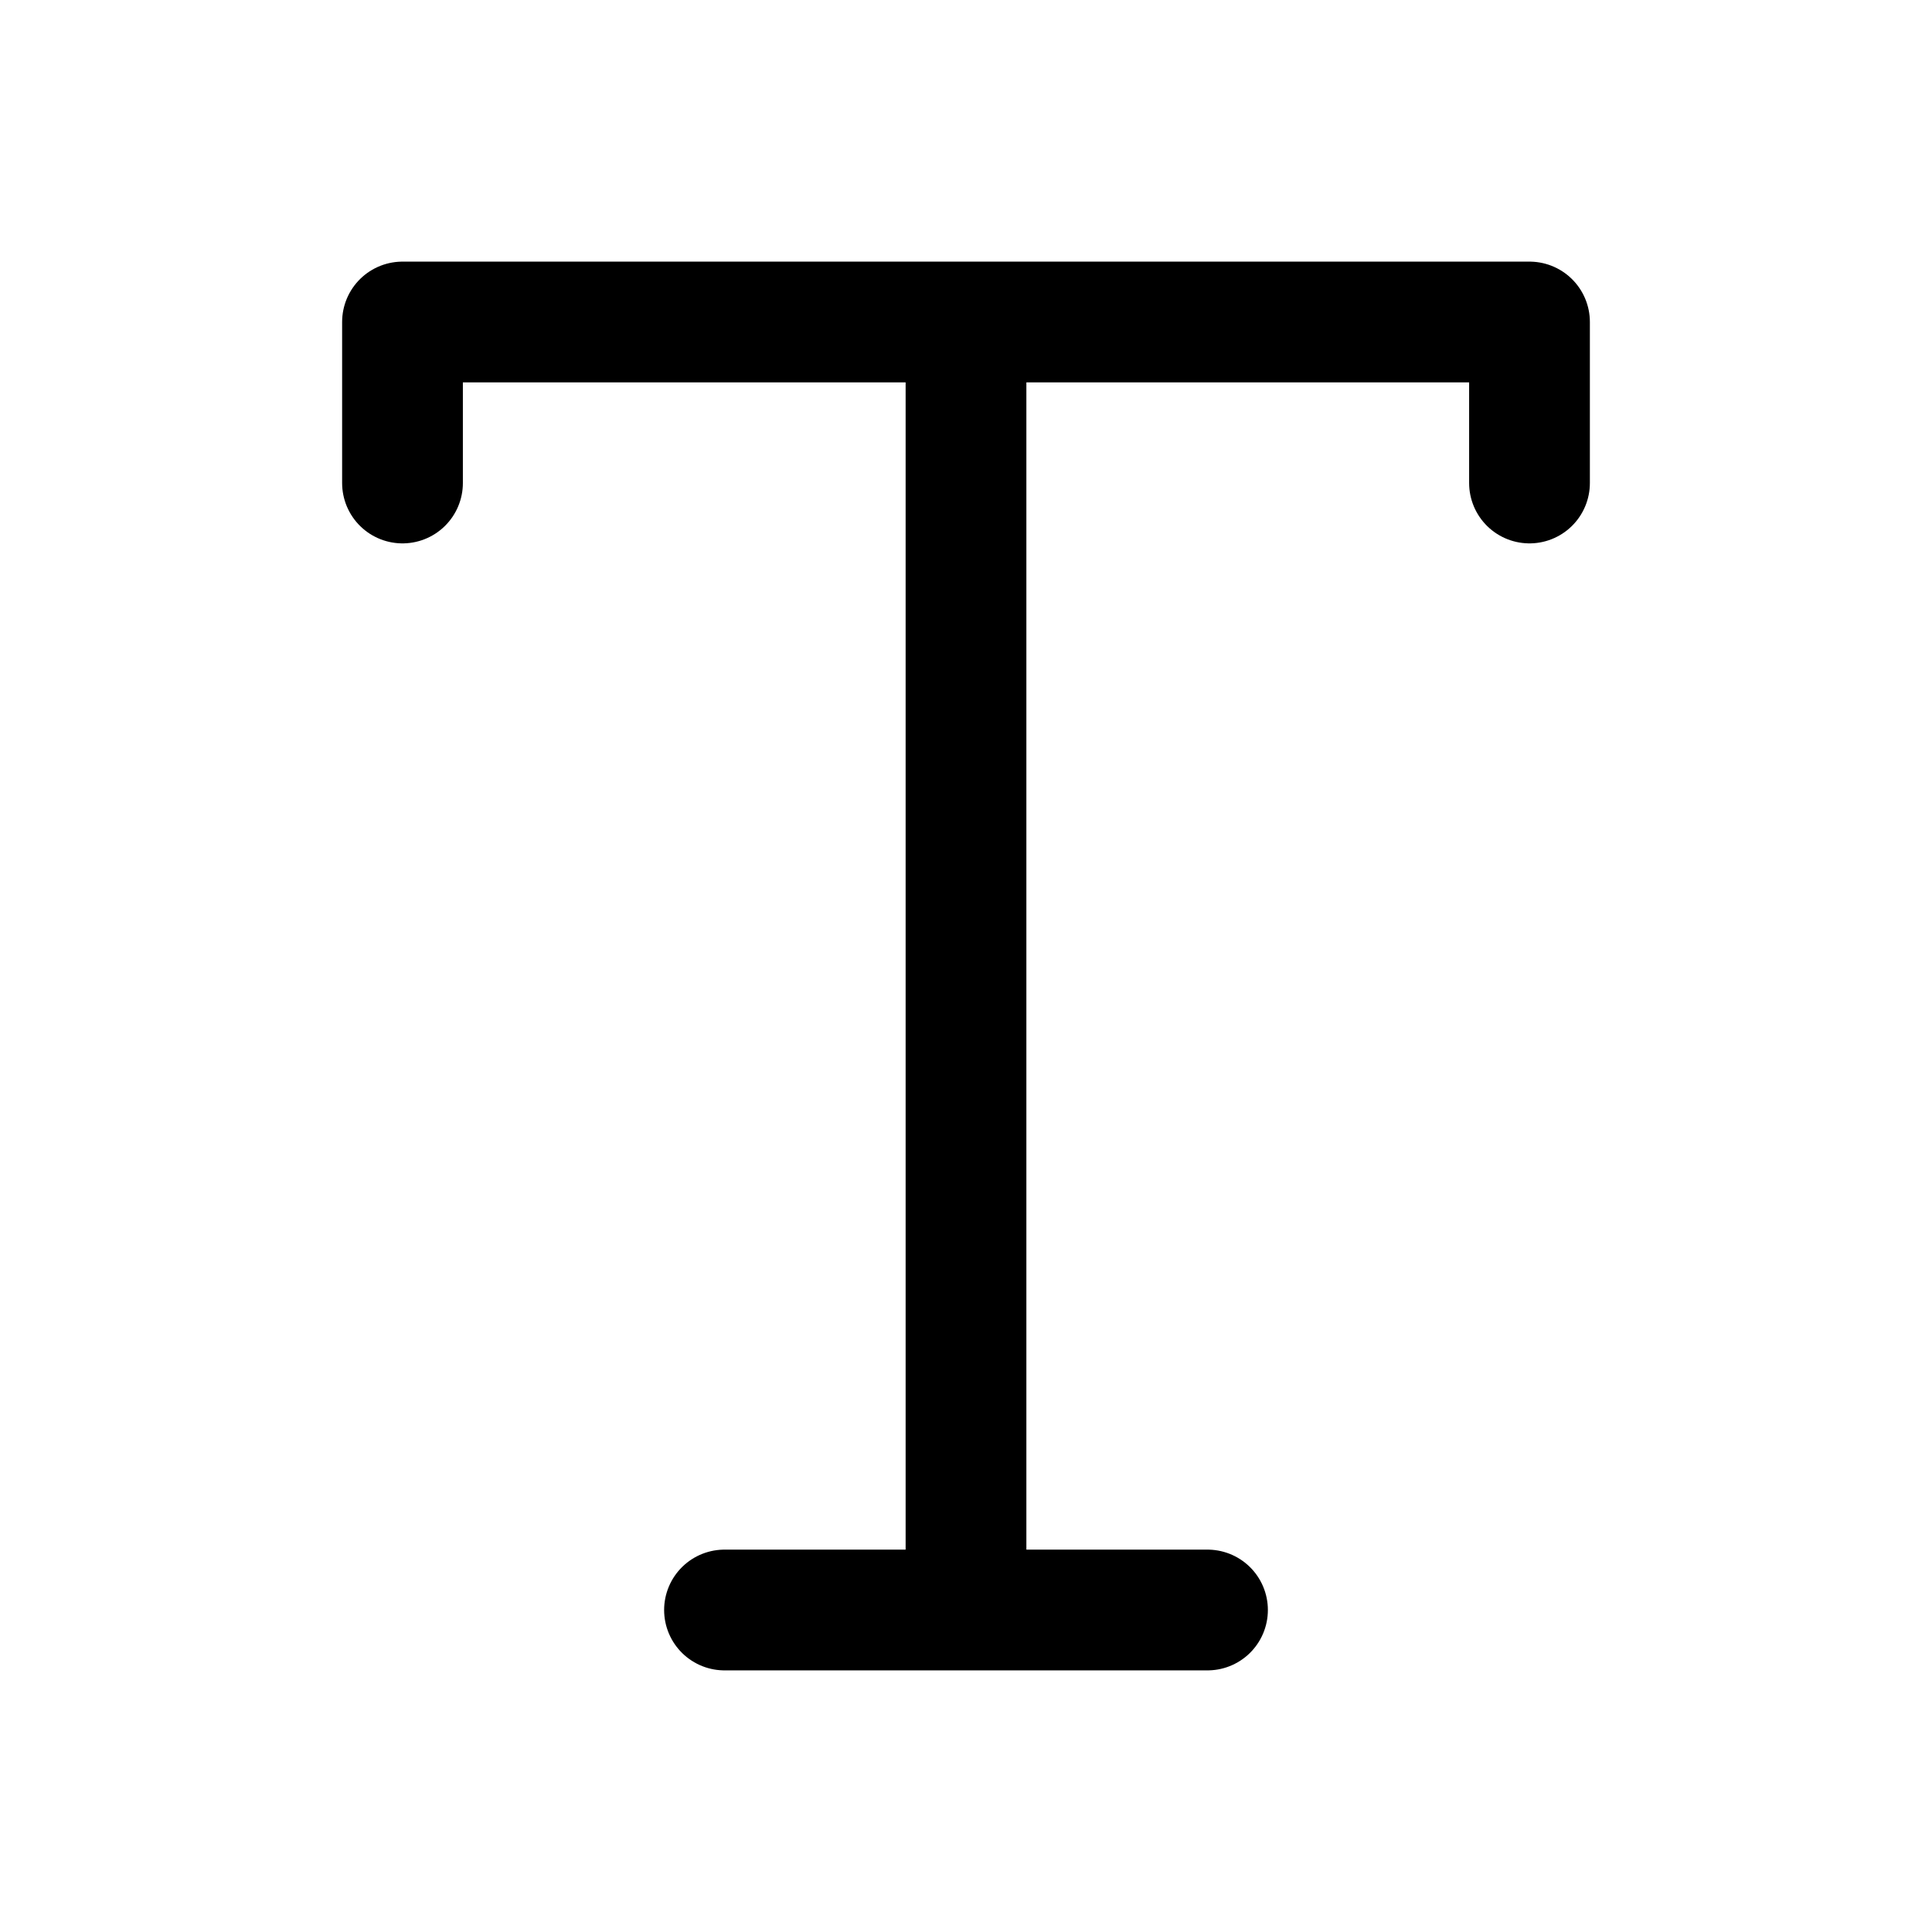
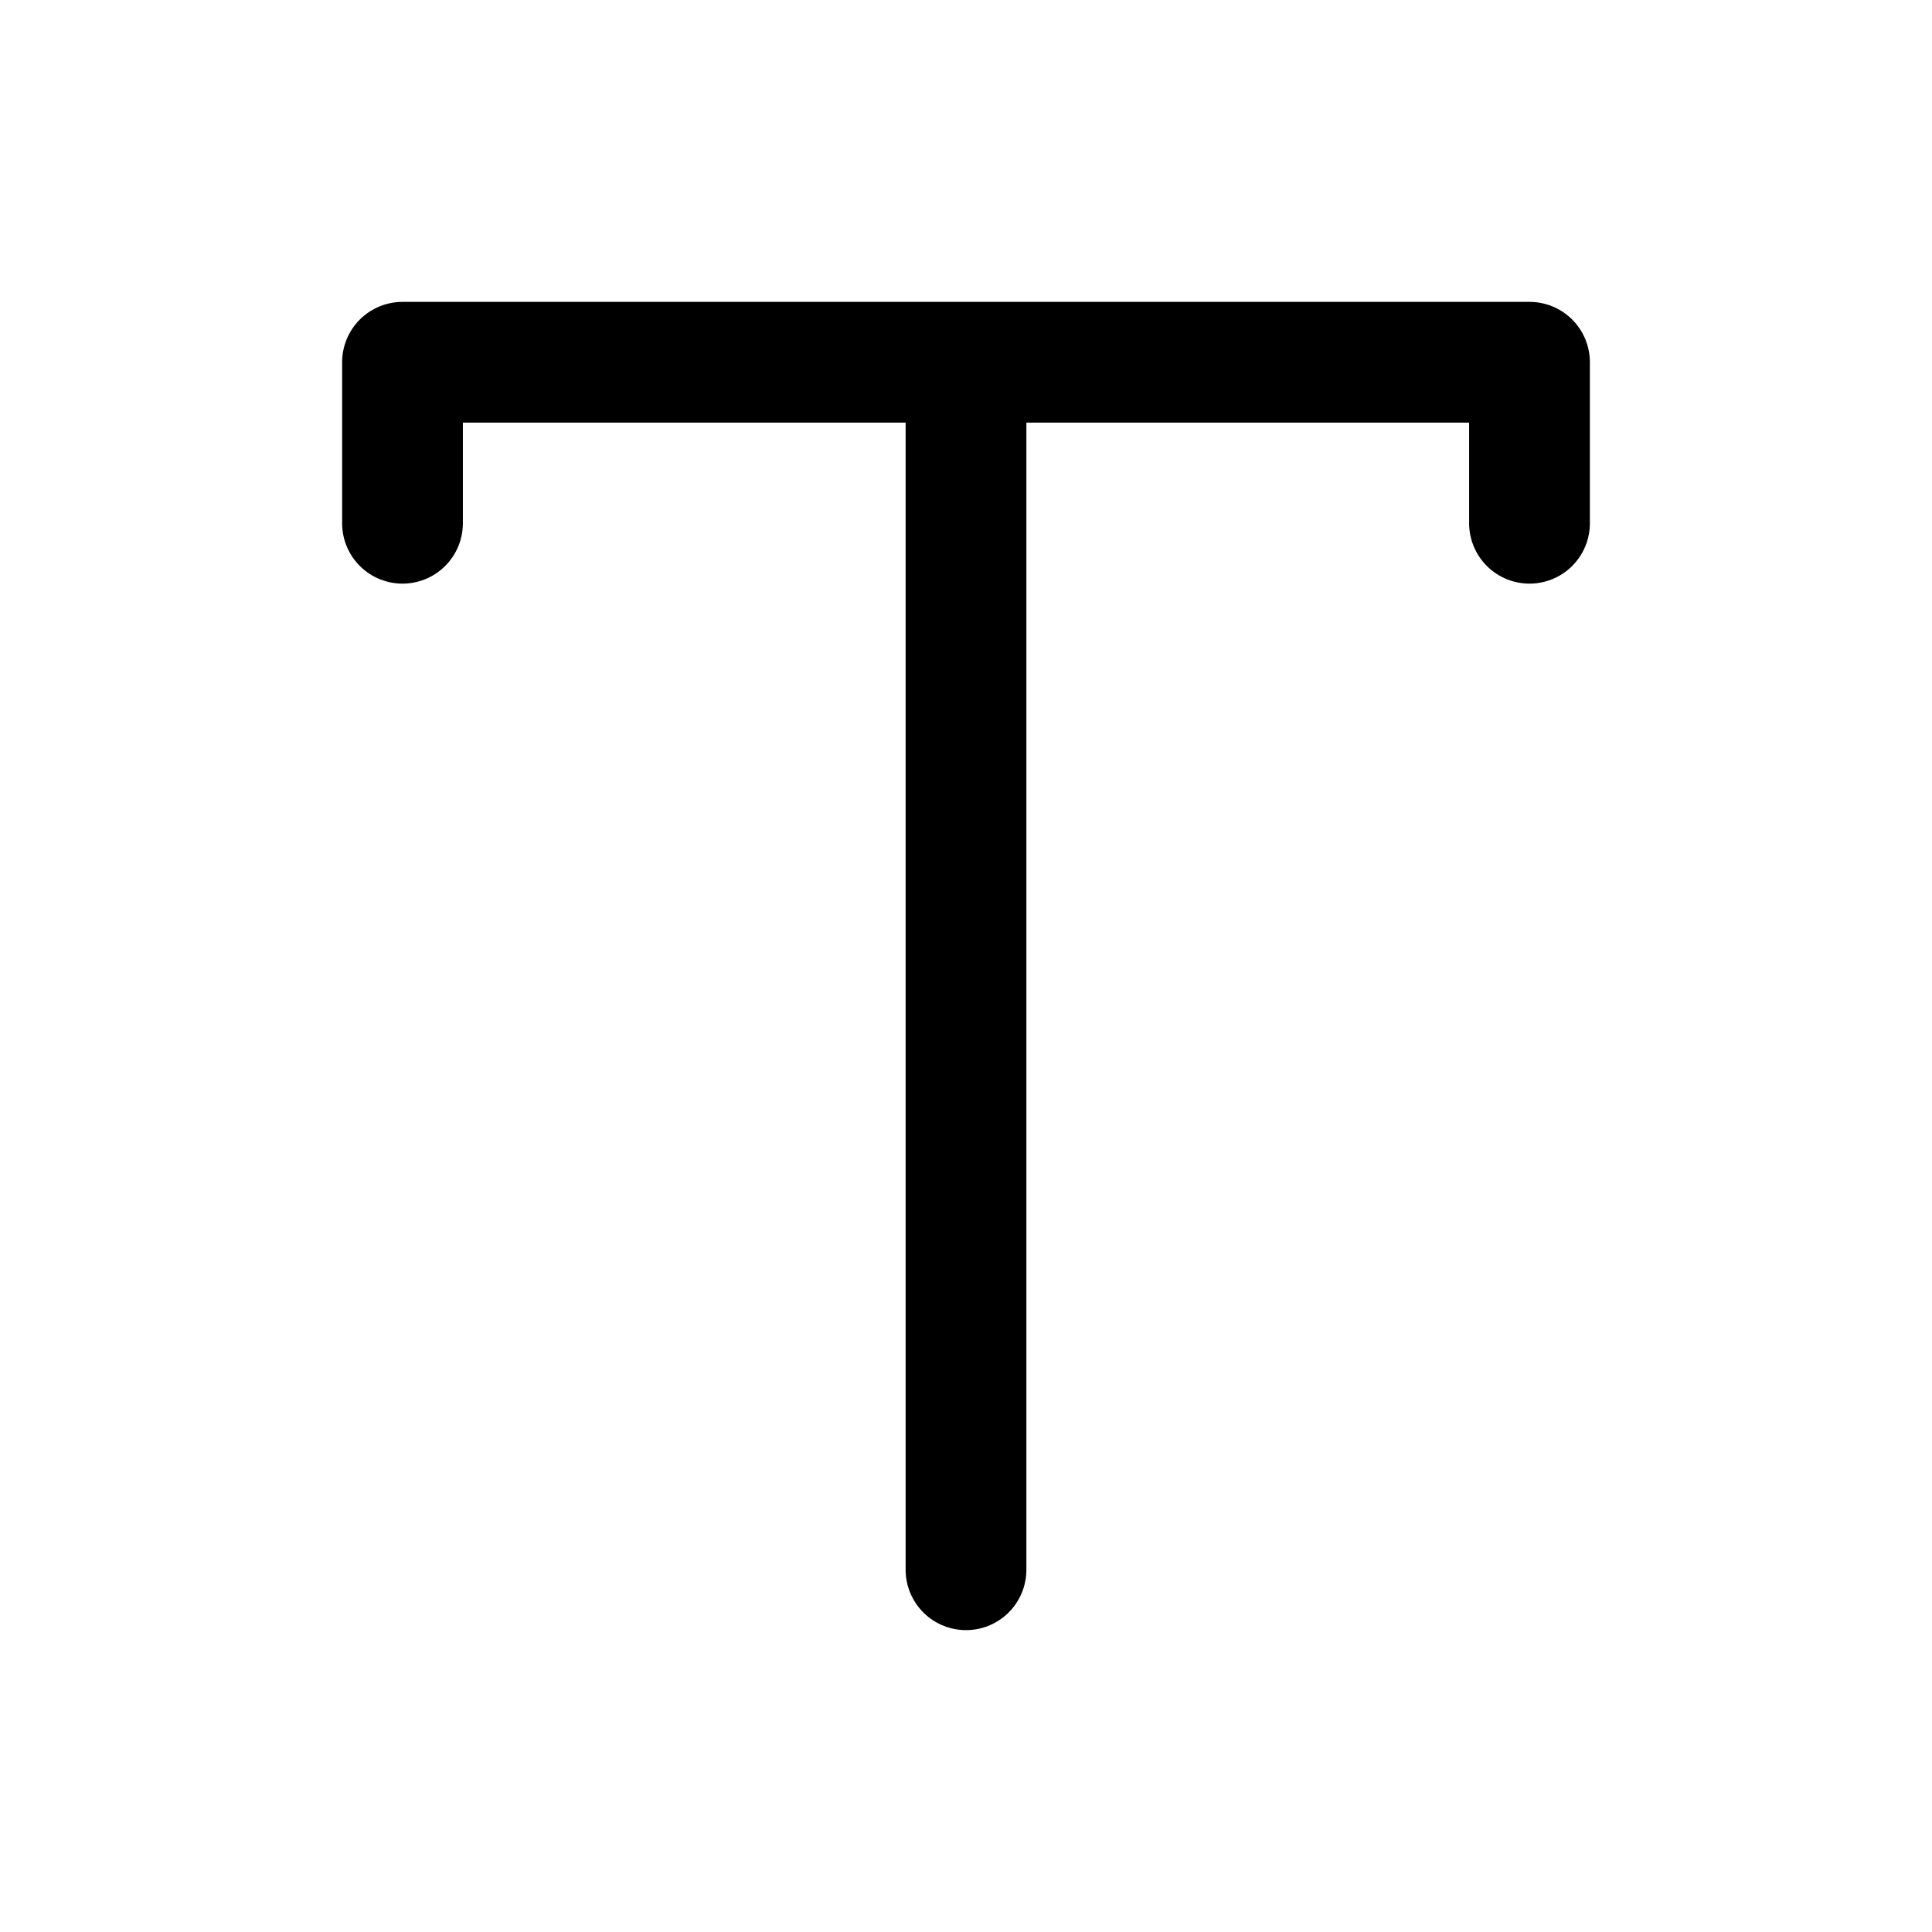
<svg xmlns="http://www.w3.org/2000/svg" width="24" height="24" viewBox="0 0 24 24" fill="none" stroke="currentColor" stroke-width="1.5" stroke-linecap="round" stroke-linejoin="round">
-   <path d="M5 6V4h14v2M12 4v16M9 20h6" />
+   <path d="M5 6.5v-2h14v2M12 4.5v15" />
</svg>
